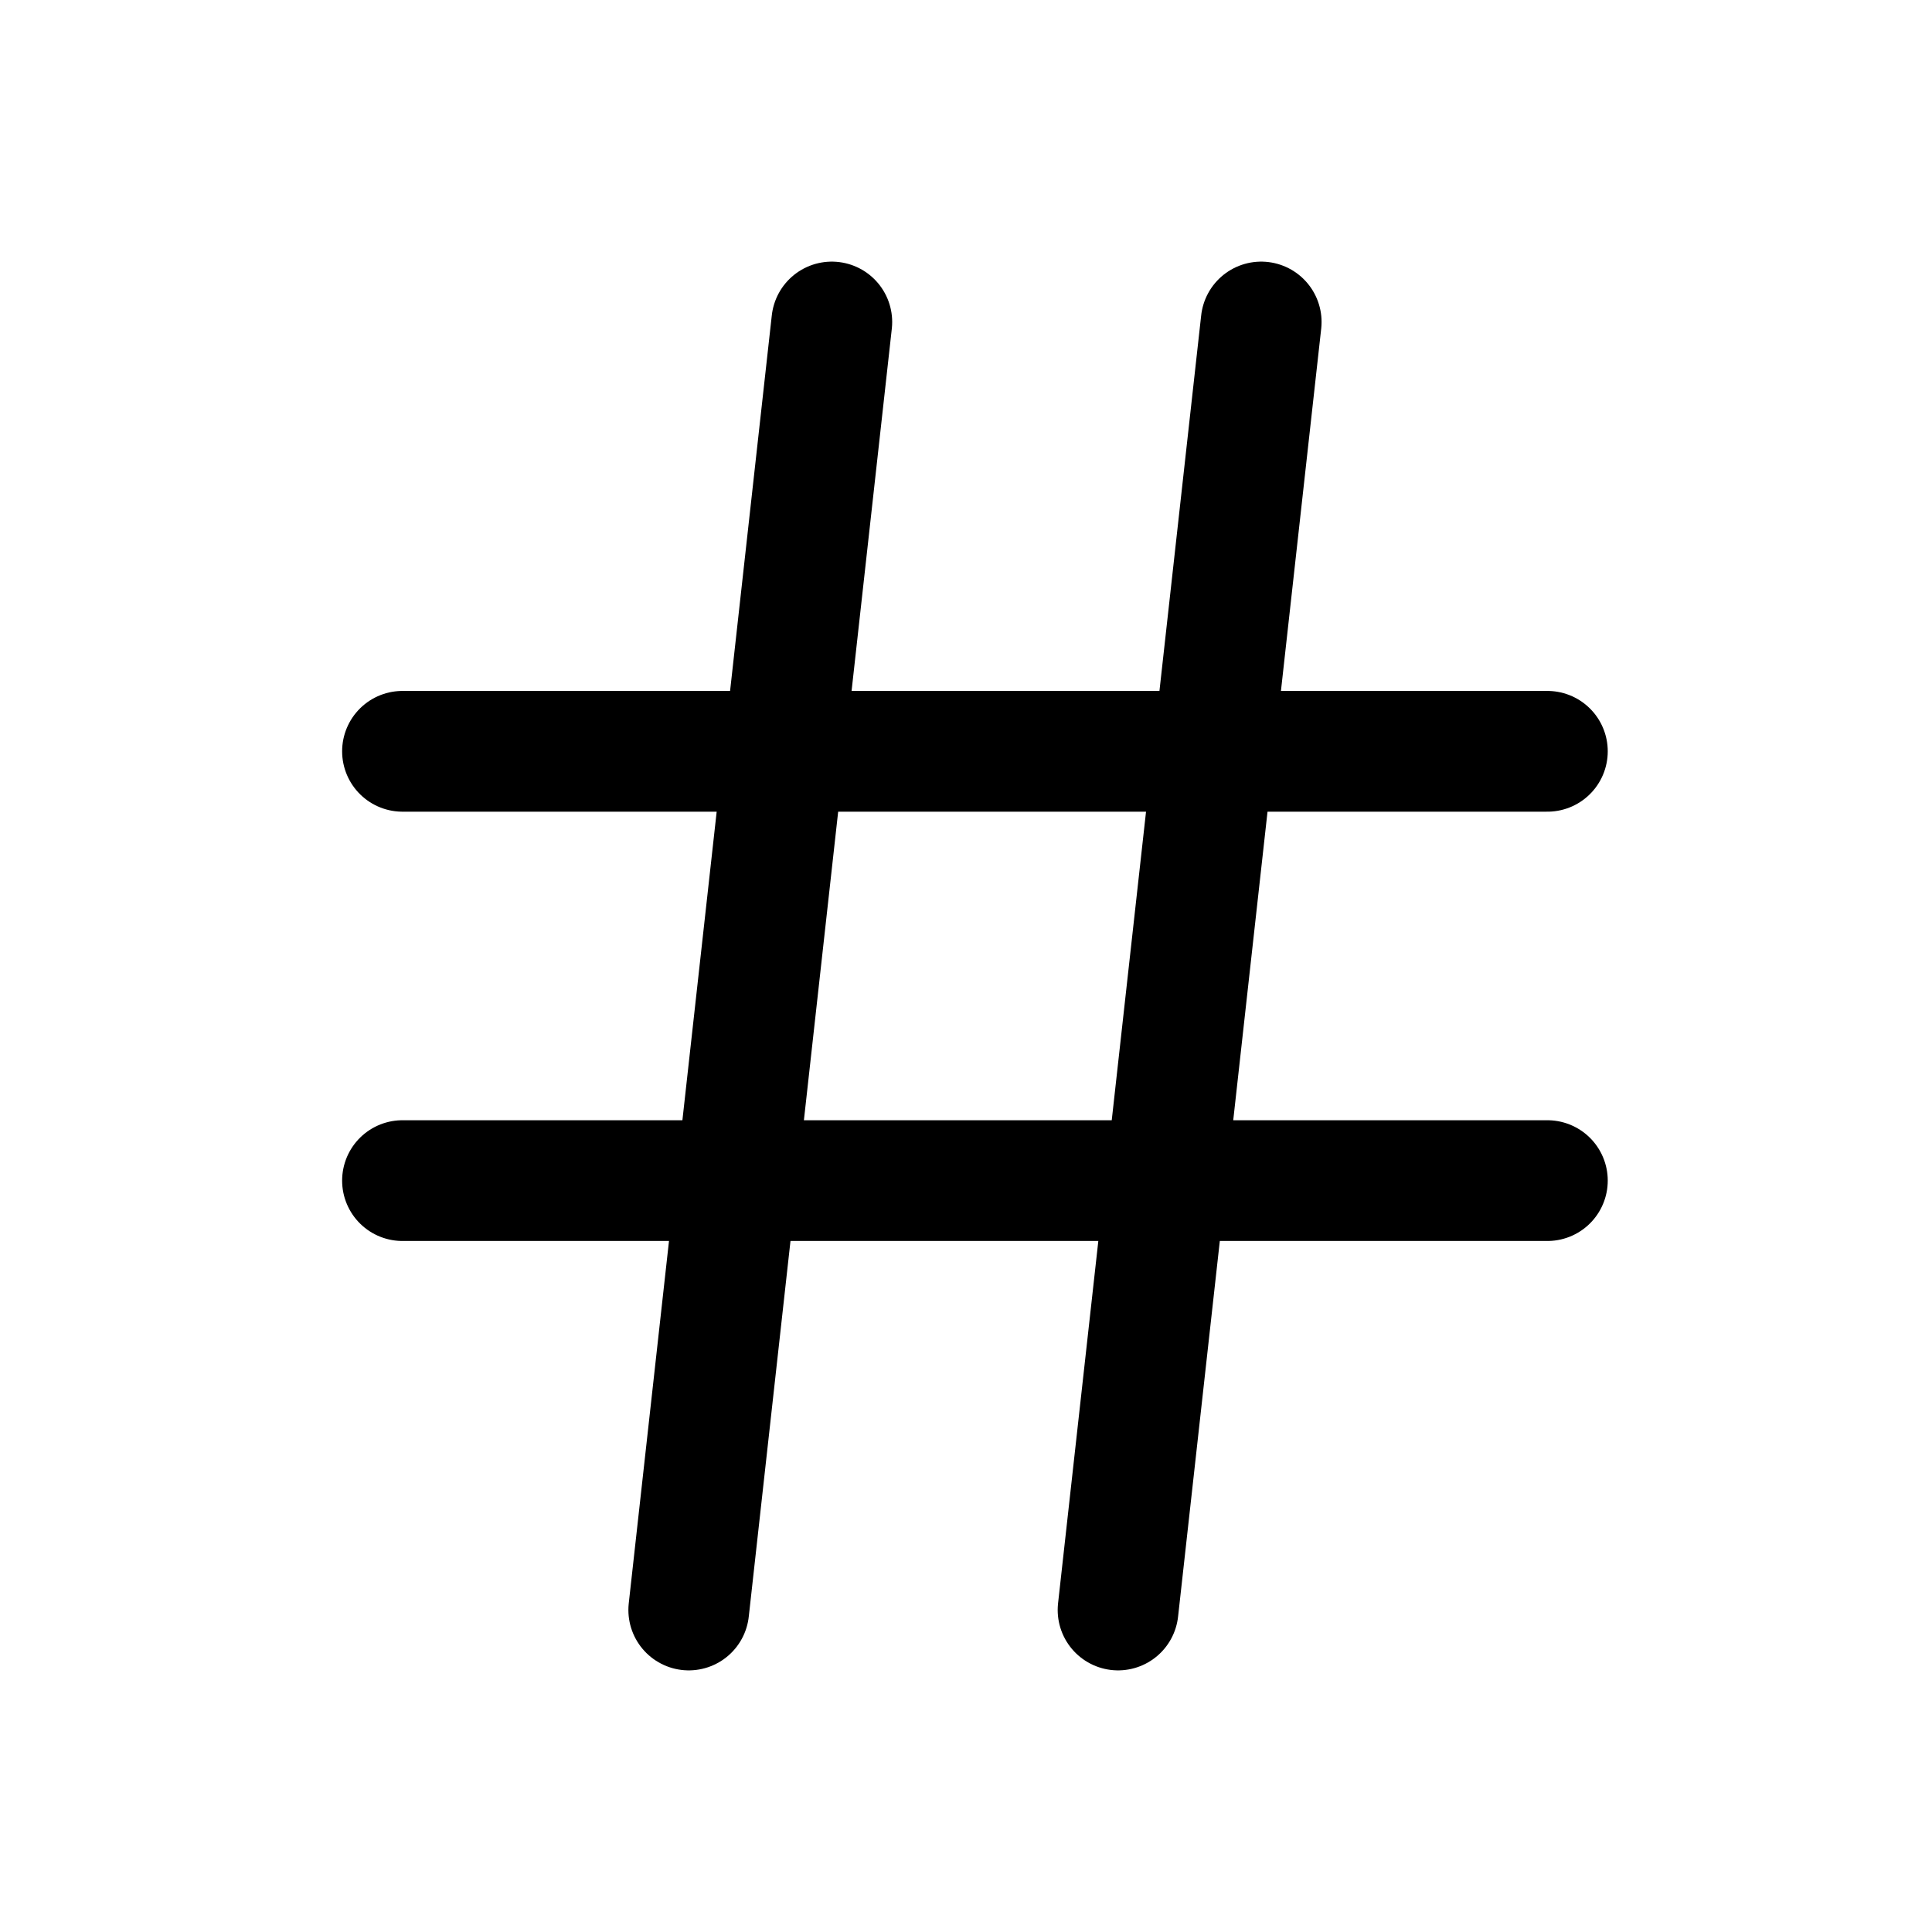
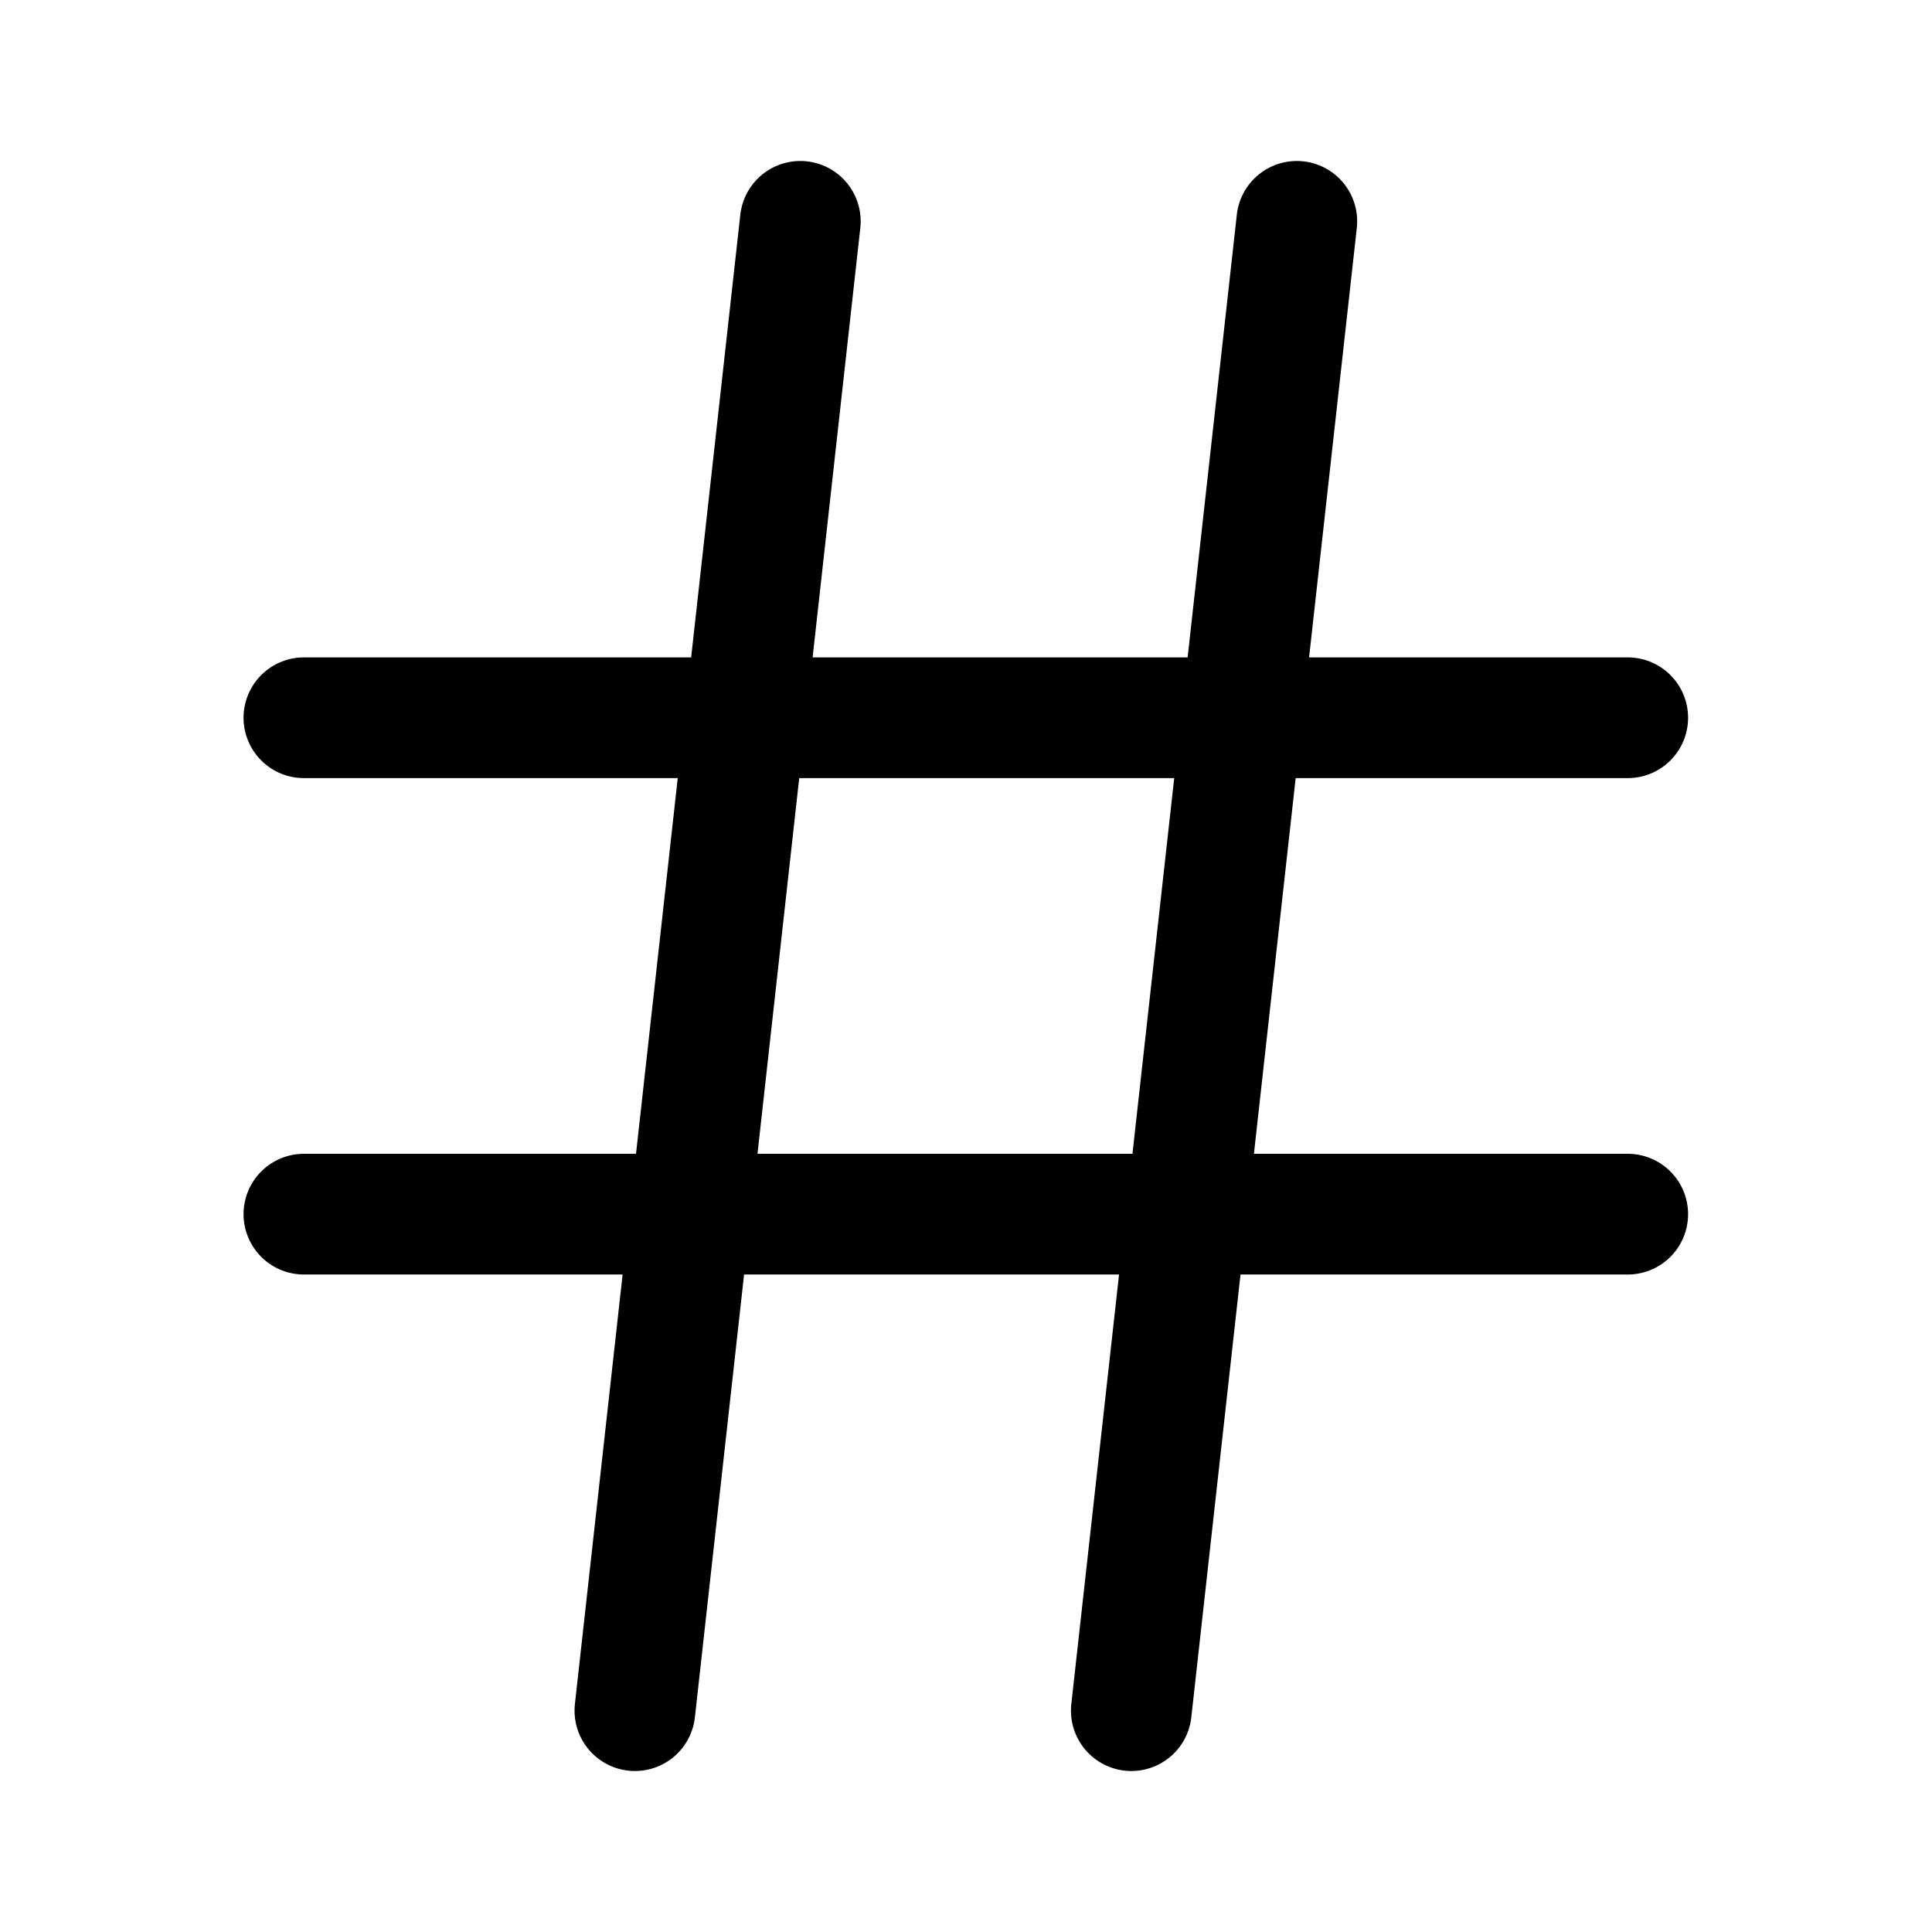
<svg xmlns="http://www.w3.org/2000/svg" width="24" height="24" viewBox="0 0 24 24" fill="none">
-   <path d="M5 9.333H19.222M5 14.666H19.222M10.333 4L8.556 20M15.667 4L13.889 20" stroke="currentColor" stroke-width="1.5" stroke-linecap="round" stroke-linejoin="round" />
+   <g transform="translate(12 12) scale(1.1563) translate(-12.113 -12)">
+     <path d="M5 9.333H19.222M5 14.666H19.222M10.333 4L8.556 20M15.667 4L13.889 20" stroke="currentColor" stroke-width="1.297" stroke-linecap="round" stroke-linejoin="round" />
+   </g>
</svg>
